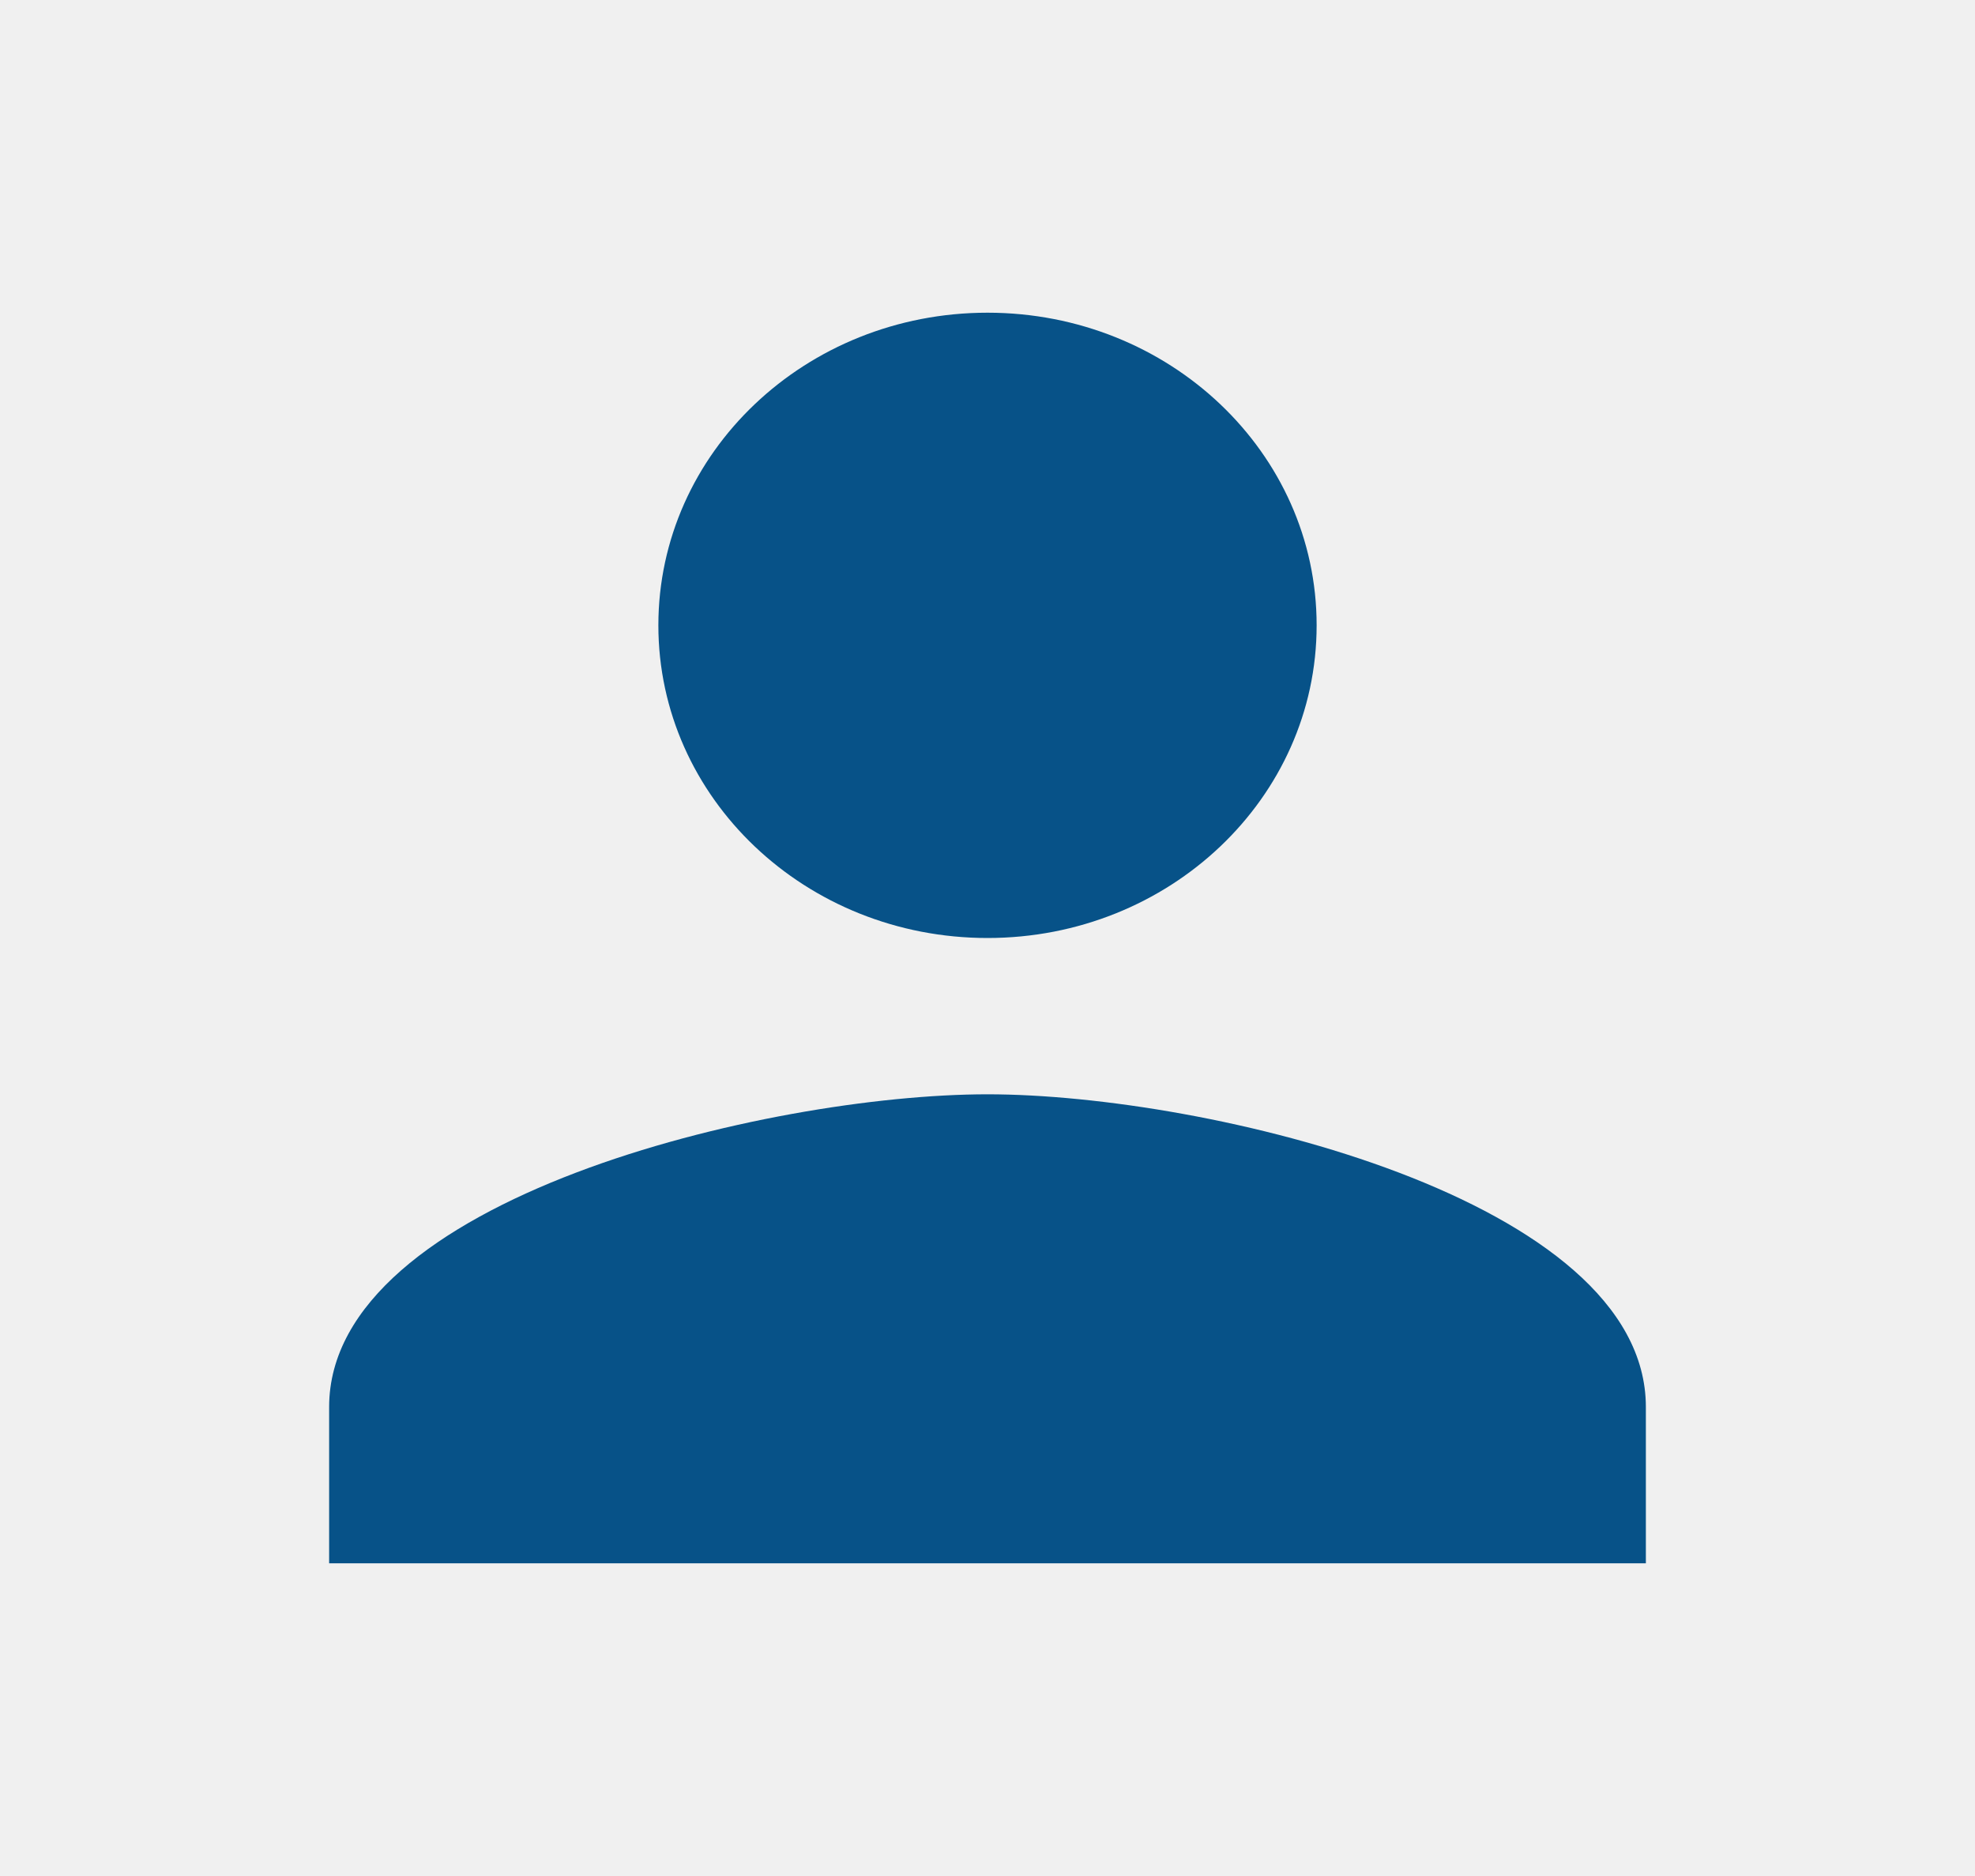
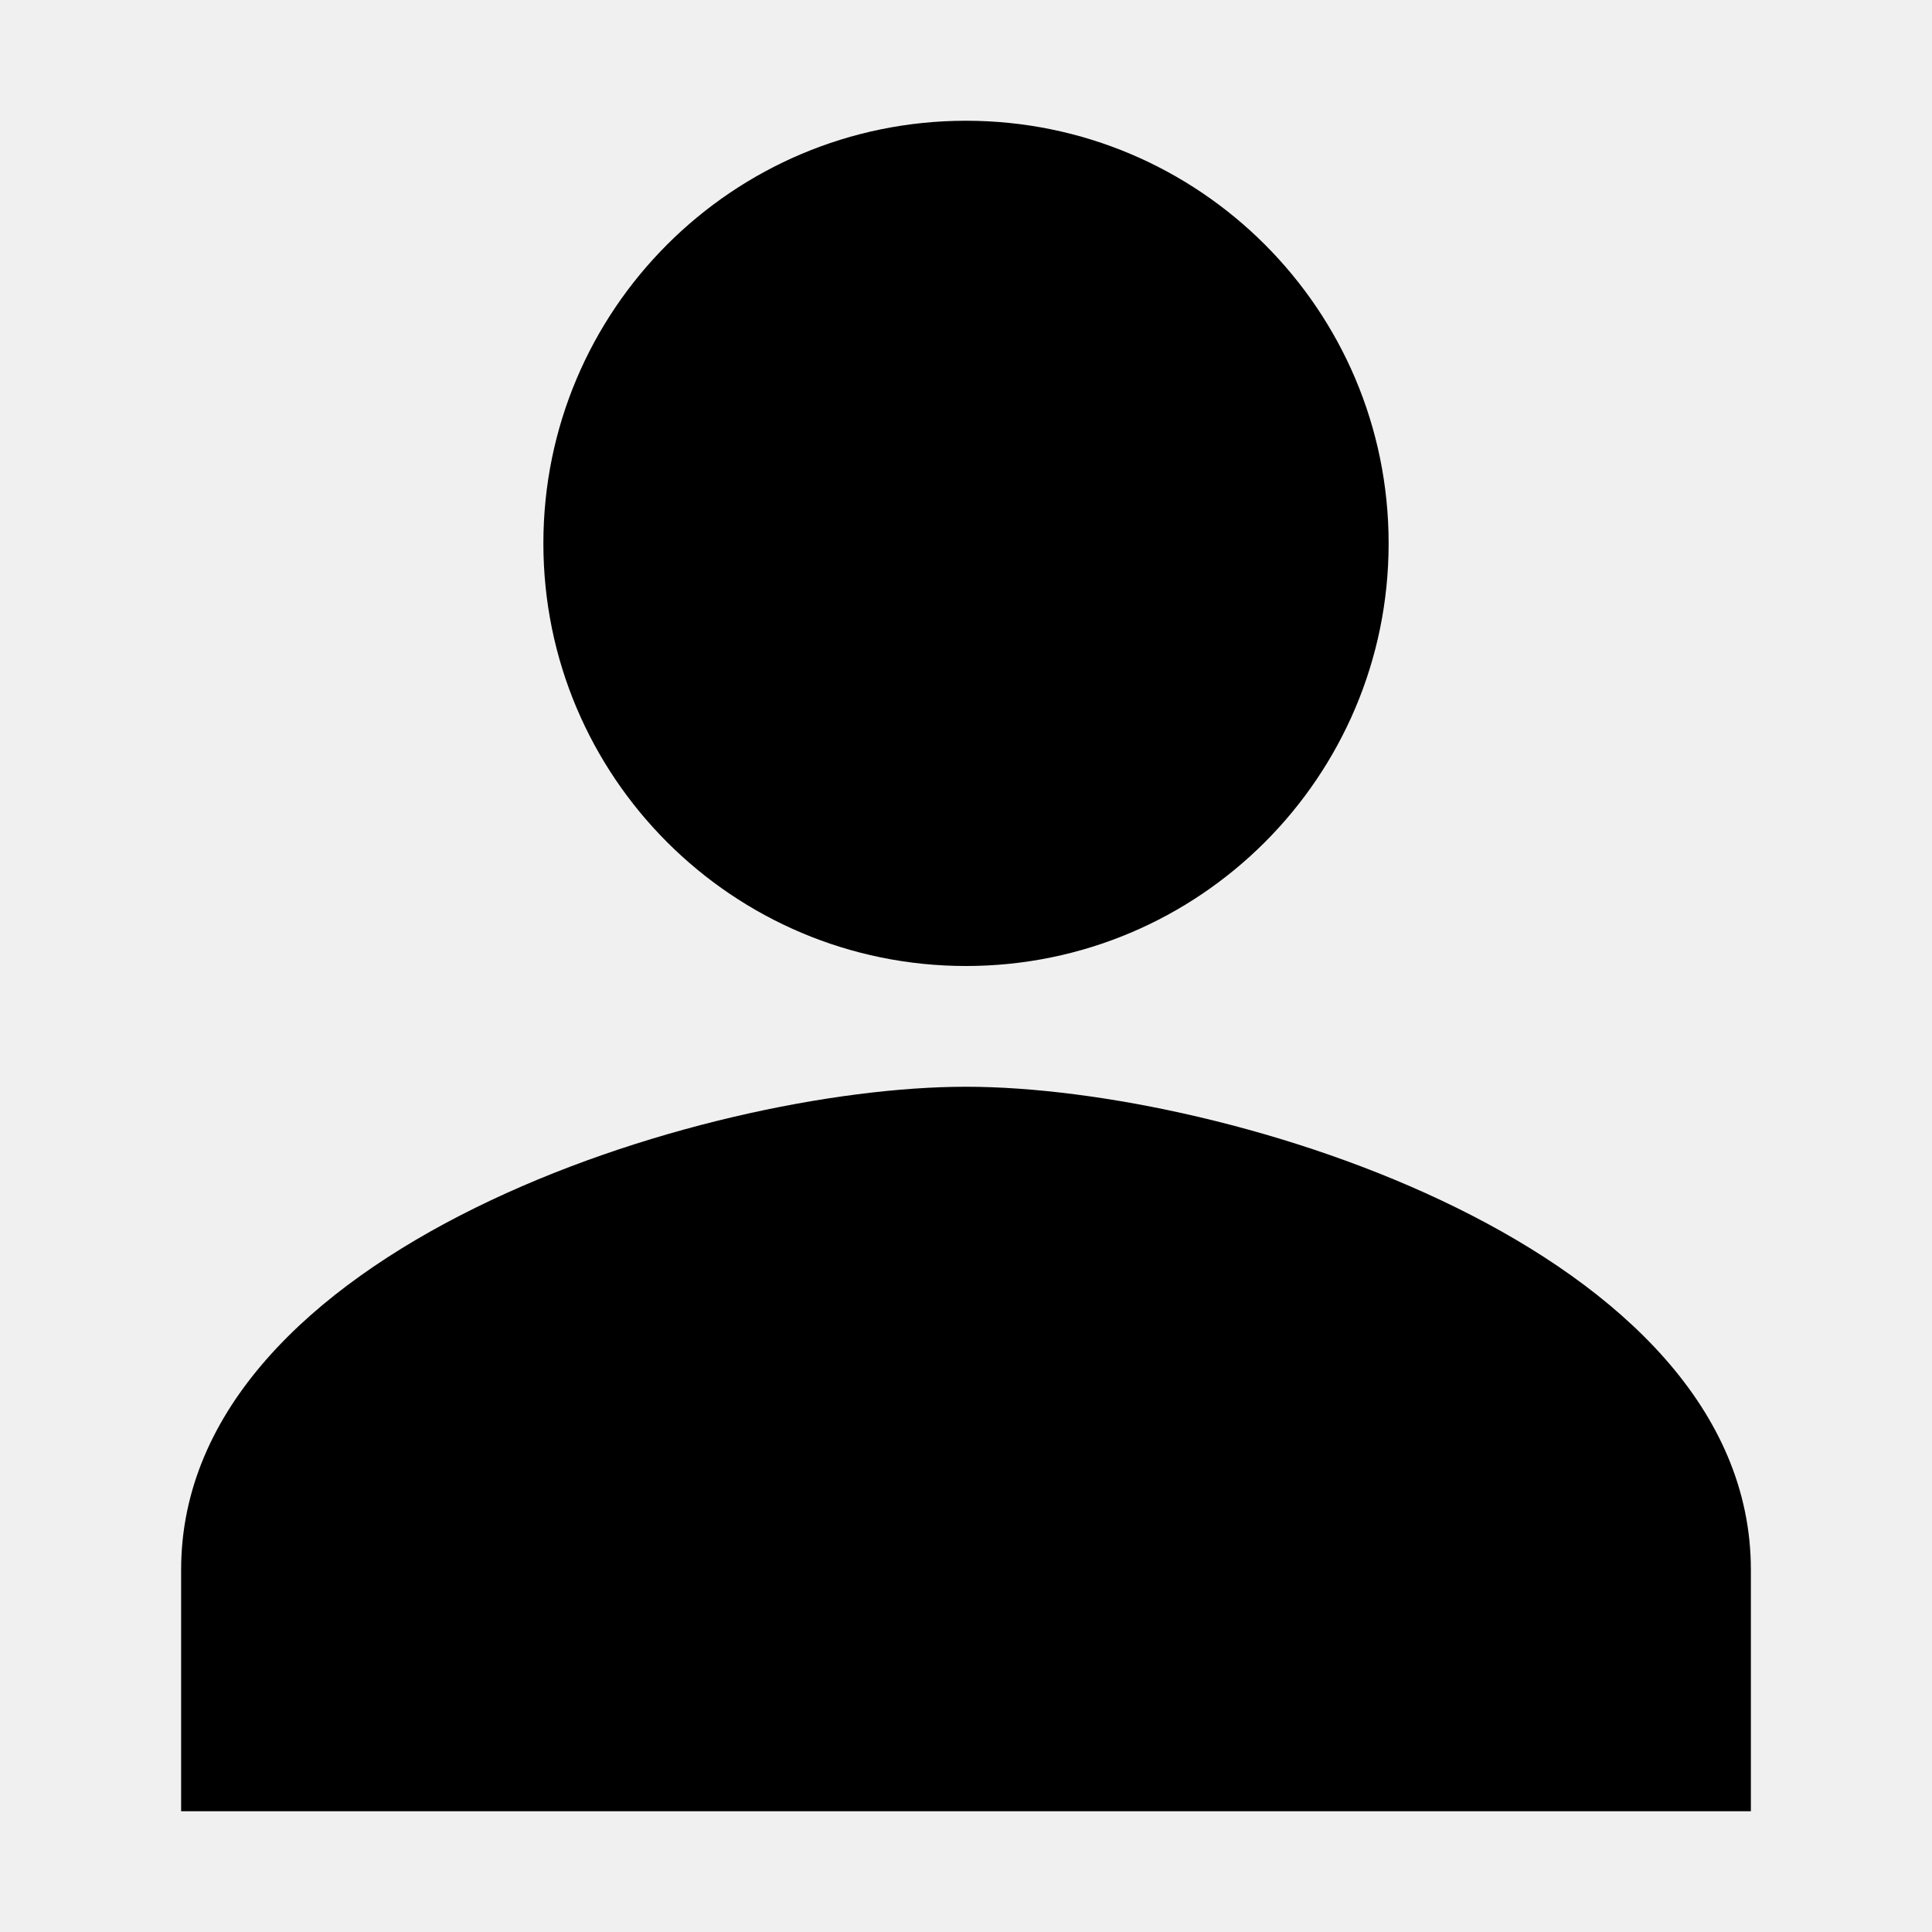
- <svg xmlns="http://www.w3.org/2000/svg" width="20" height="19" viewBox="0 0 20 19" fill="none">
-   <g clip-path="url(#clip0_85_295)">
-     <path d="M10 9.5C11.842 9.5 13.333 8.083 13.333 6.333C13.333 4.584 11.842 3.167 10 3.167C8.158 3.167 6.667 4.584 6.667 6.333C6.667 8.083 8.158 9.5 10 9.5ZM10 11.083C7.775 11.083 3.333 12.144 3.333 14.25V15.833H16.667V14.25C16.667 12.144 12.225 11.083 10 11.083Z" fill="#075288" />
-   </g>
-   <defs>
-     <clipPath id="clip0_85_295">
-       <rect width="20" height="19" fill="white" />
-     </clipPath>
-   </defs>
+ <svg xmlns="http://www.w3.org/2000/svg" class="ionicon" viewBox="0 0 512 512">
+   <path d="M256 256a112 112 0 10-112-112 112 112 0 00112 112zm0 32c-69.42 0-208 42.88-208 128v64h416v-64c0-85.12-138.58-128-208-128z" />
</svg>
